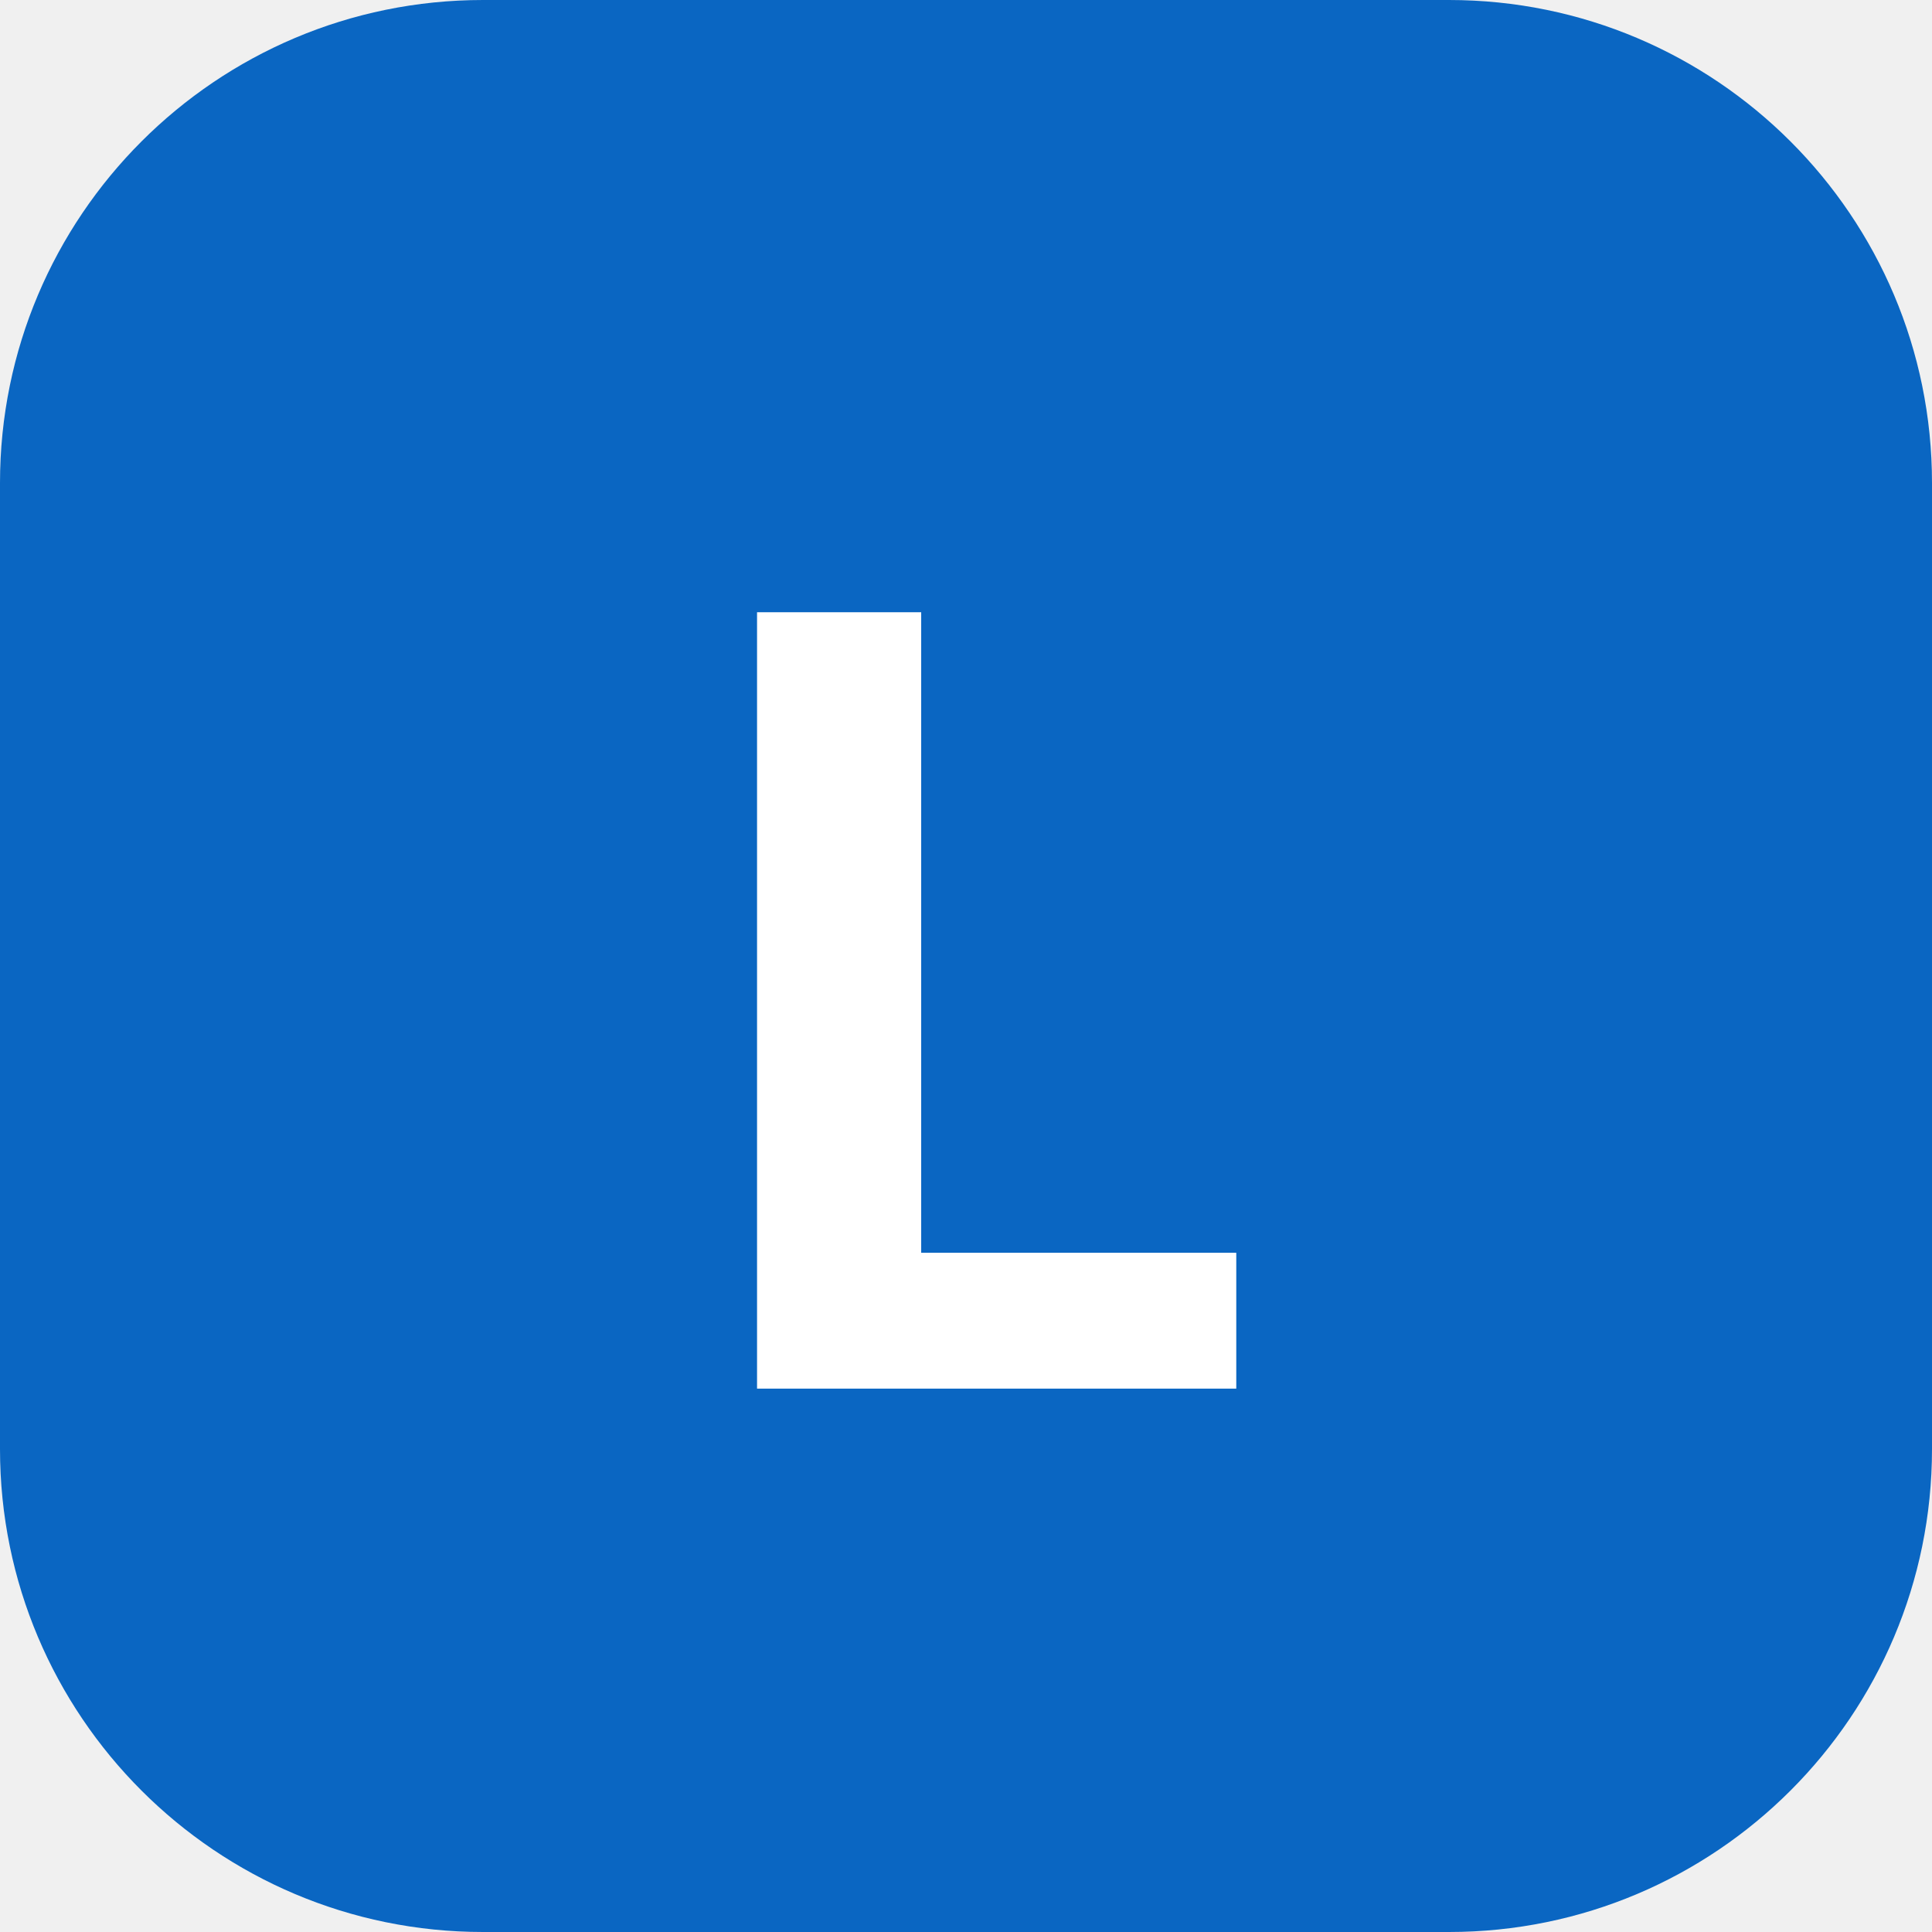
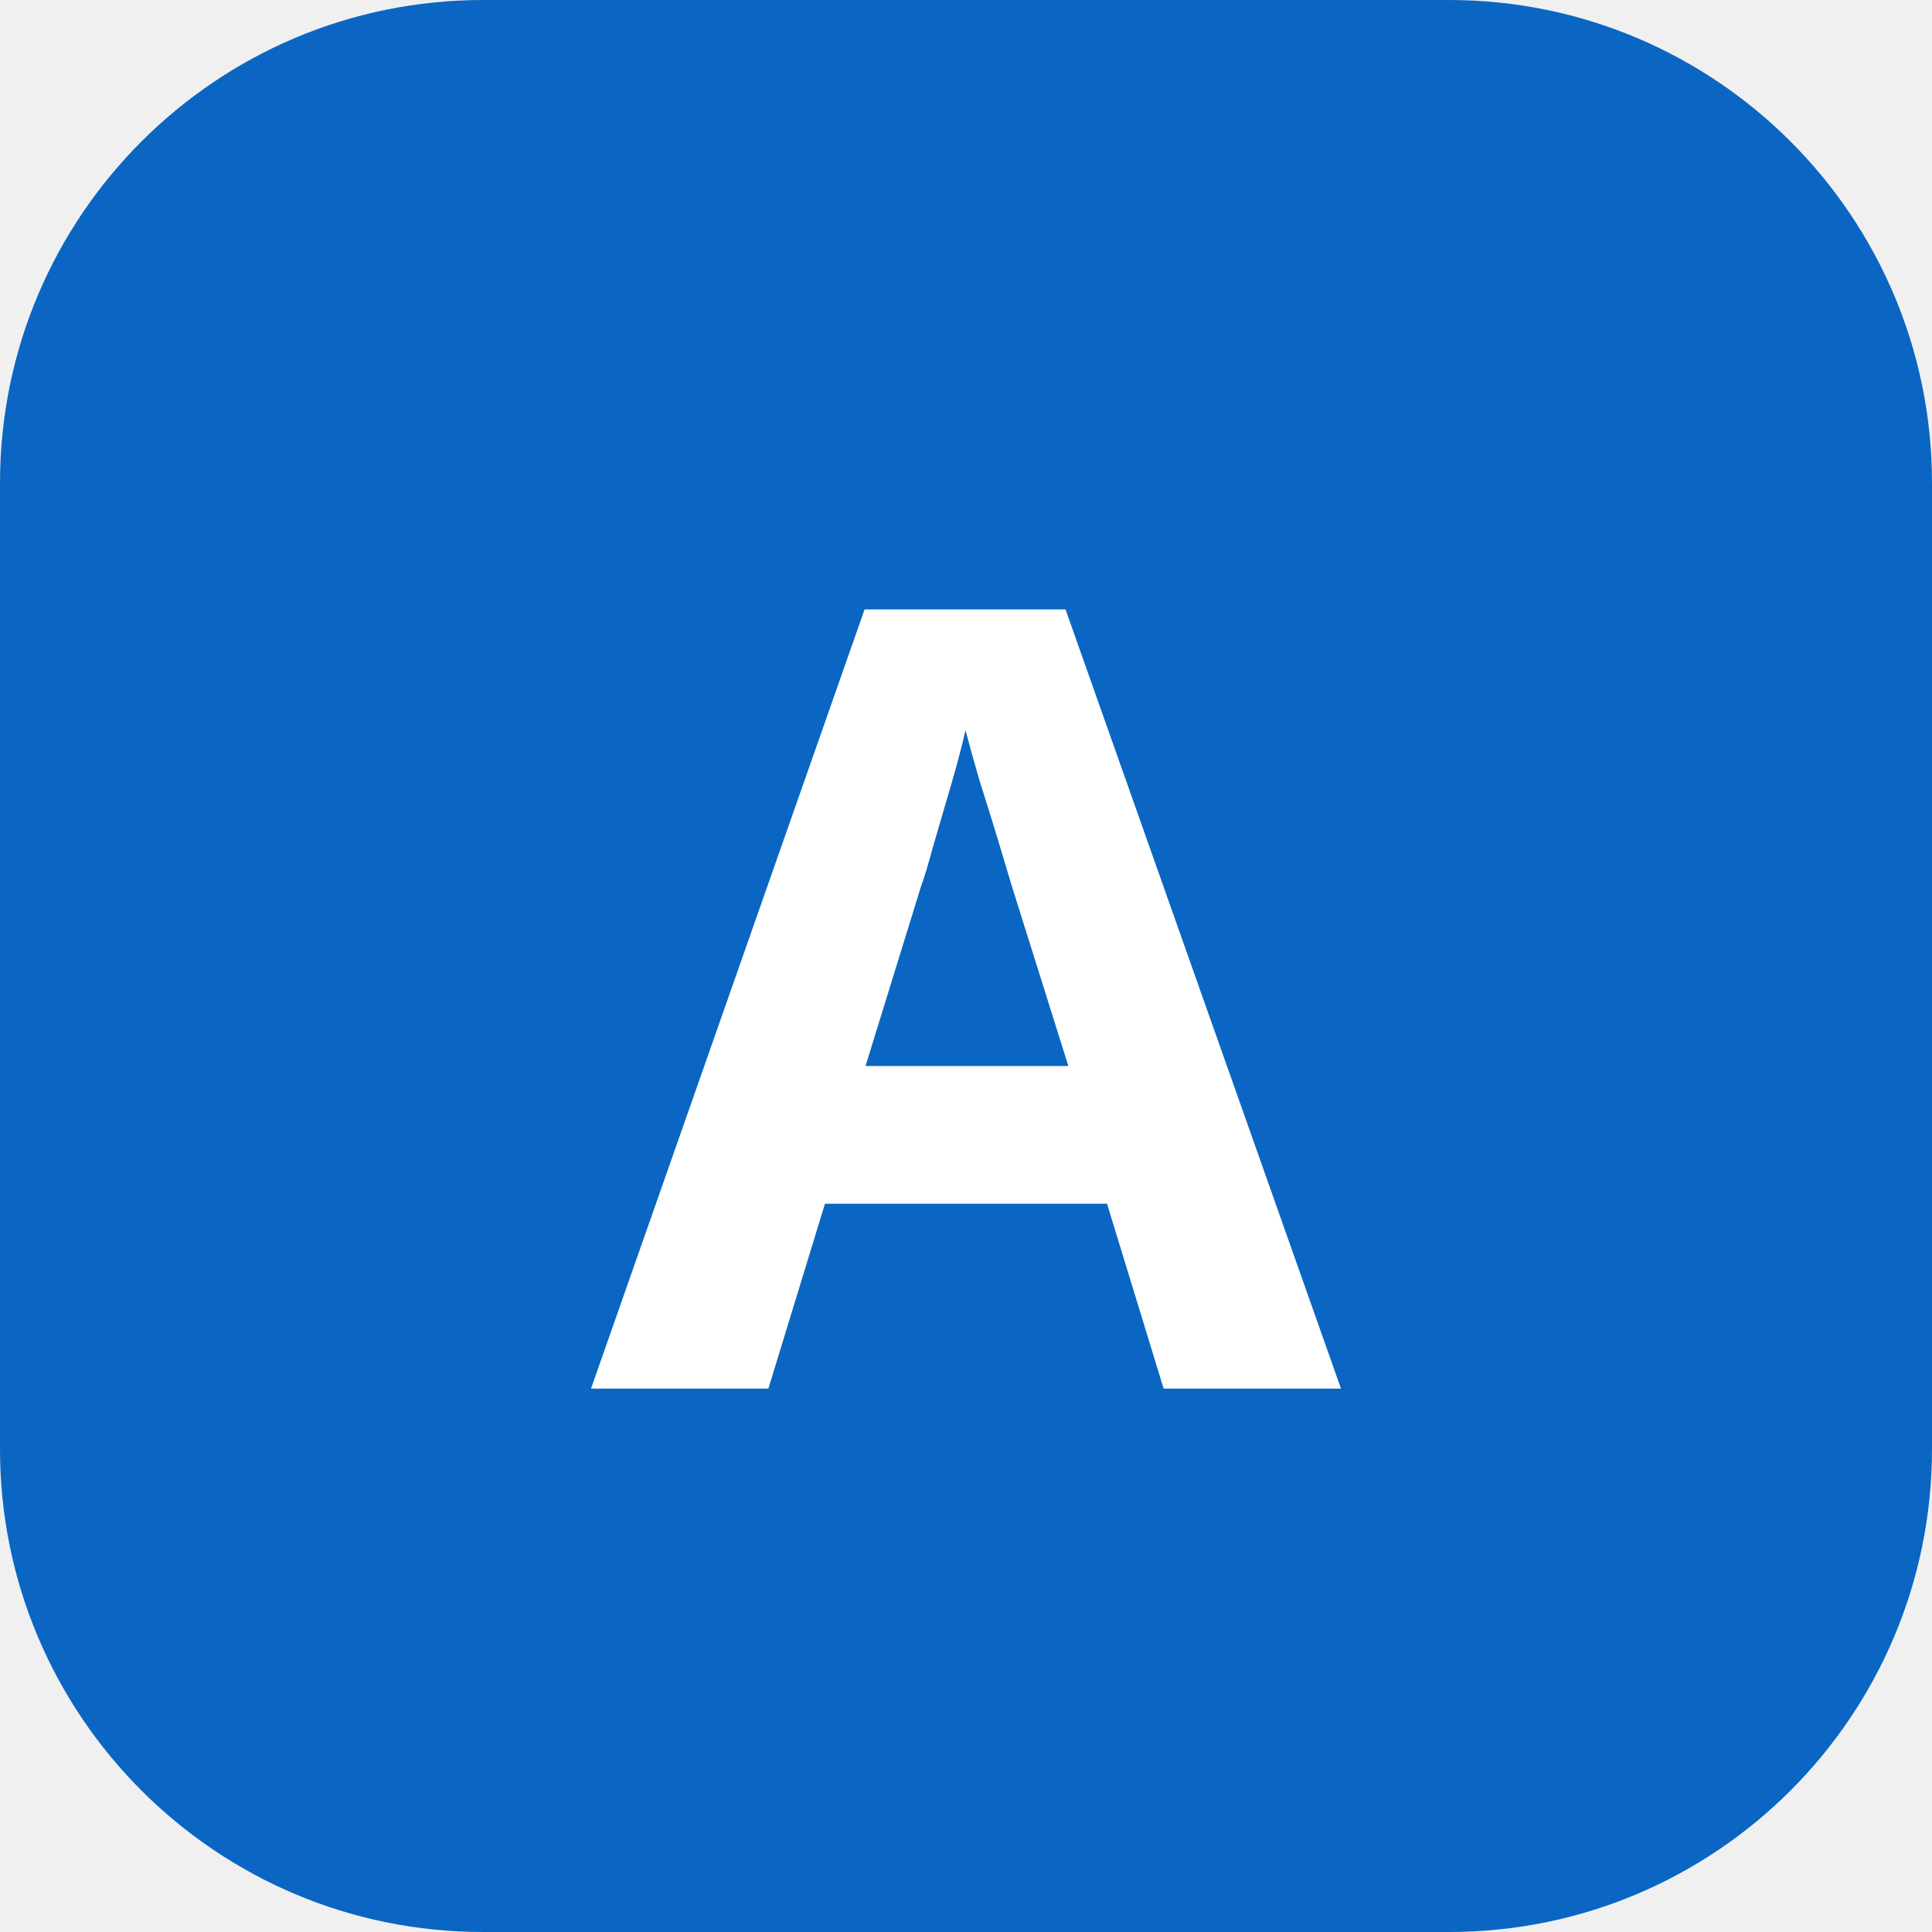
<svg xmlns="http://www.w3.org/2000/svg" viewBox="0 0 32 32">
  <rect width="32" height="32" rx="8" fill="#0A66C2" />
-   <text x="16" y="23" font-family="system-ui, sans-serif" font-size="18" font-weight="700" fill="white" text-anchor="middle">L</text>
+   <text x="16" y="23" font-family="system-ui, sans-serif" font-size="18" font-weight="700" fill="white" text-anchor="middle">A</text>
</svg>
